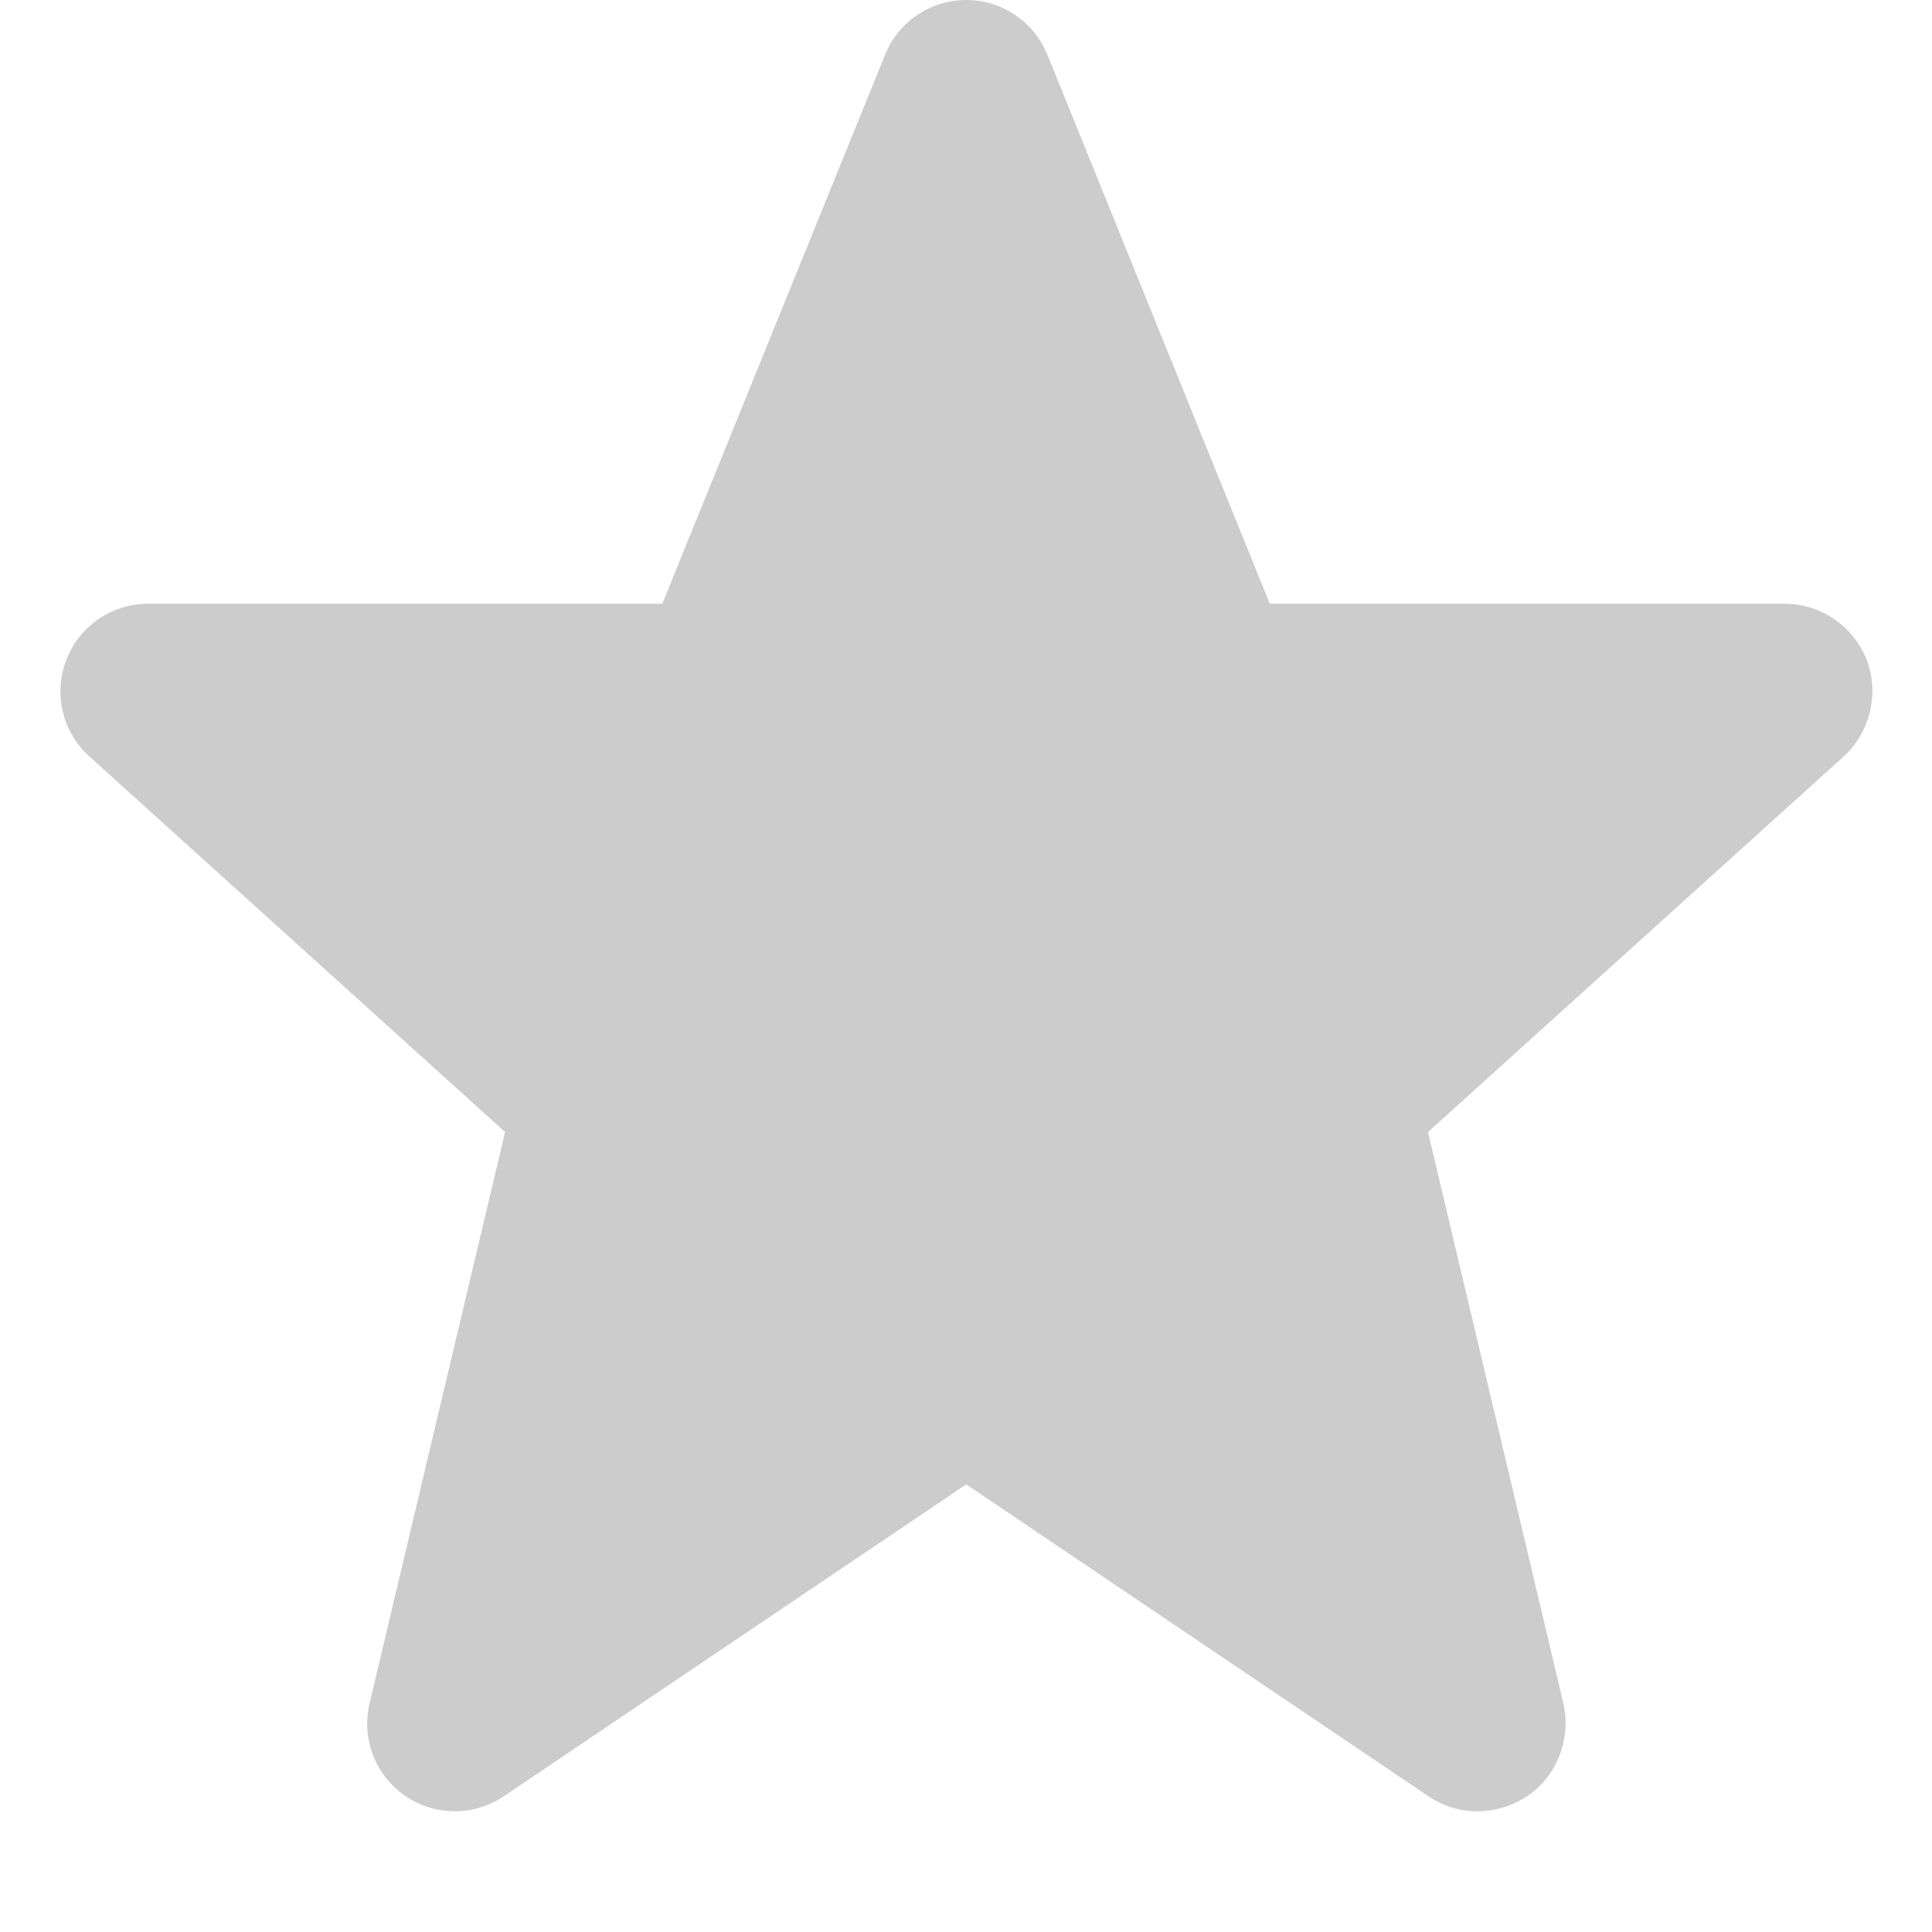
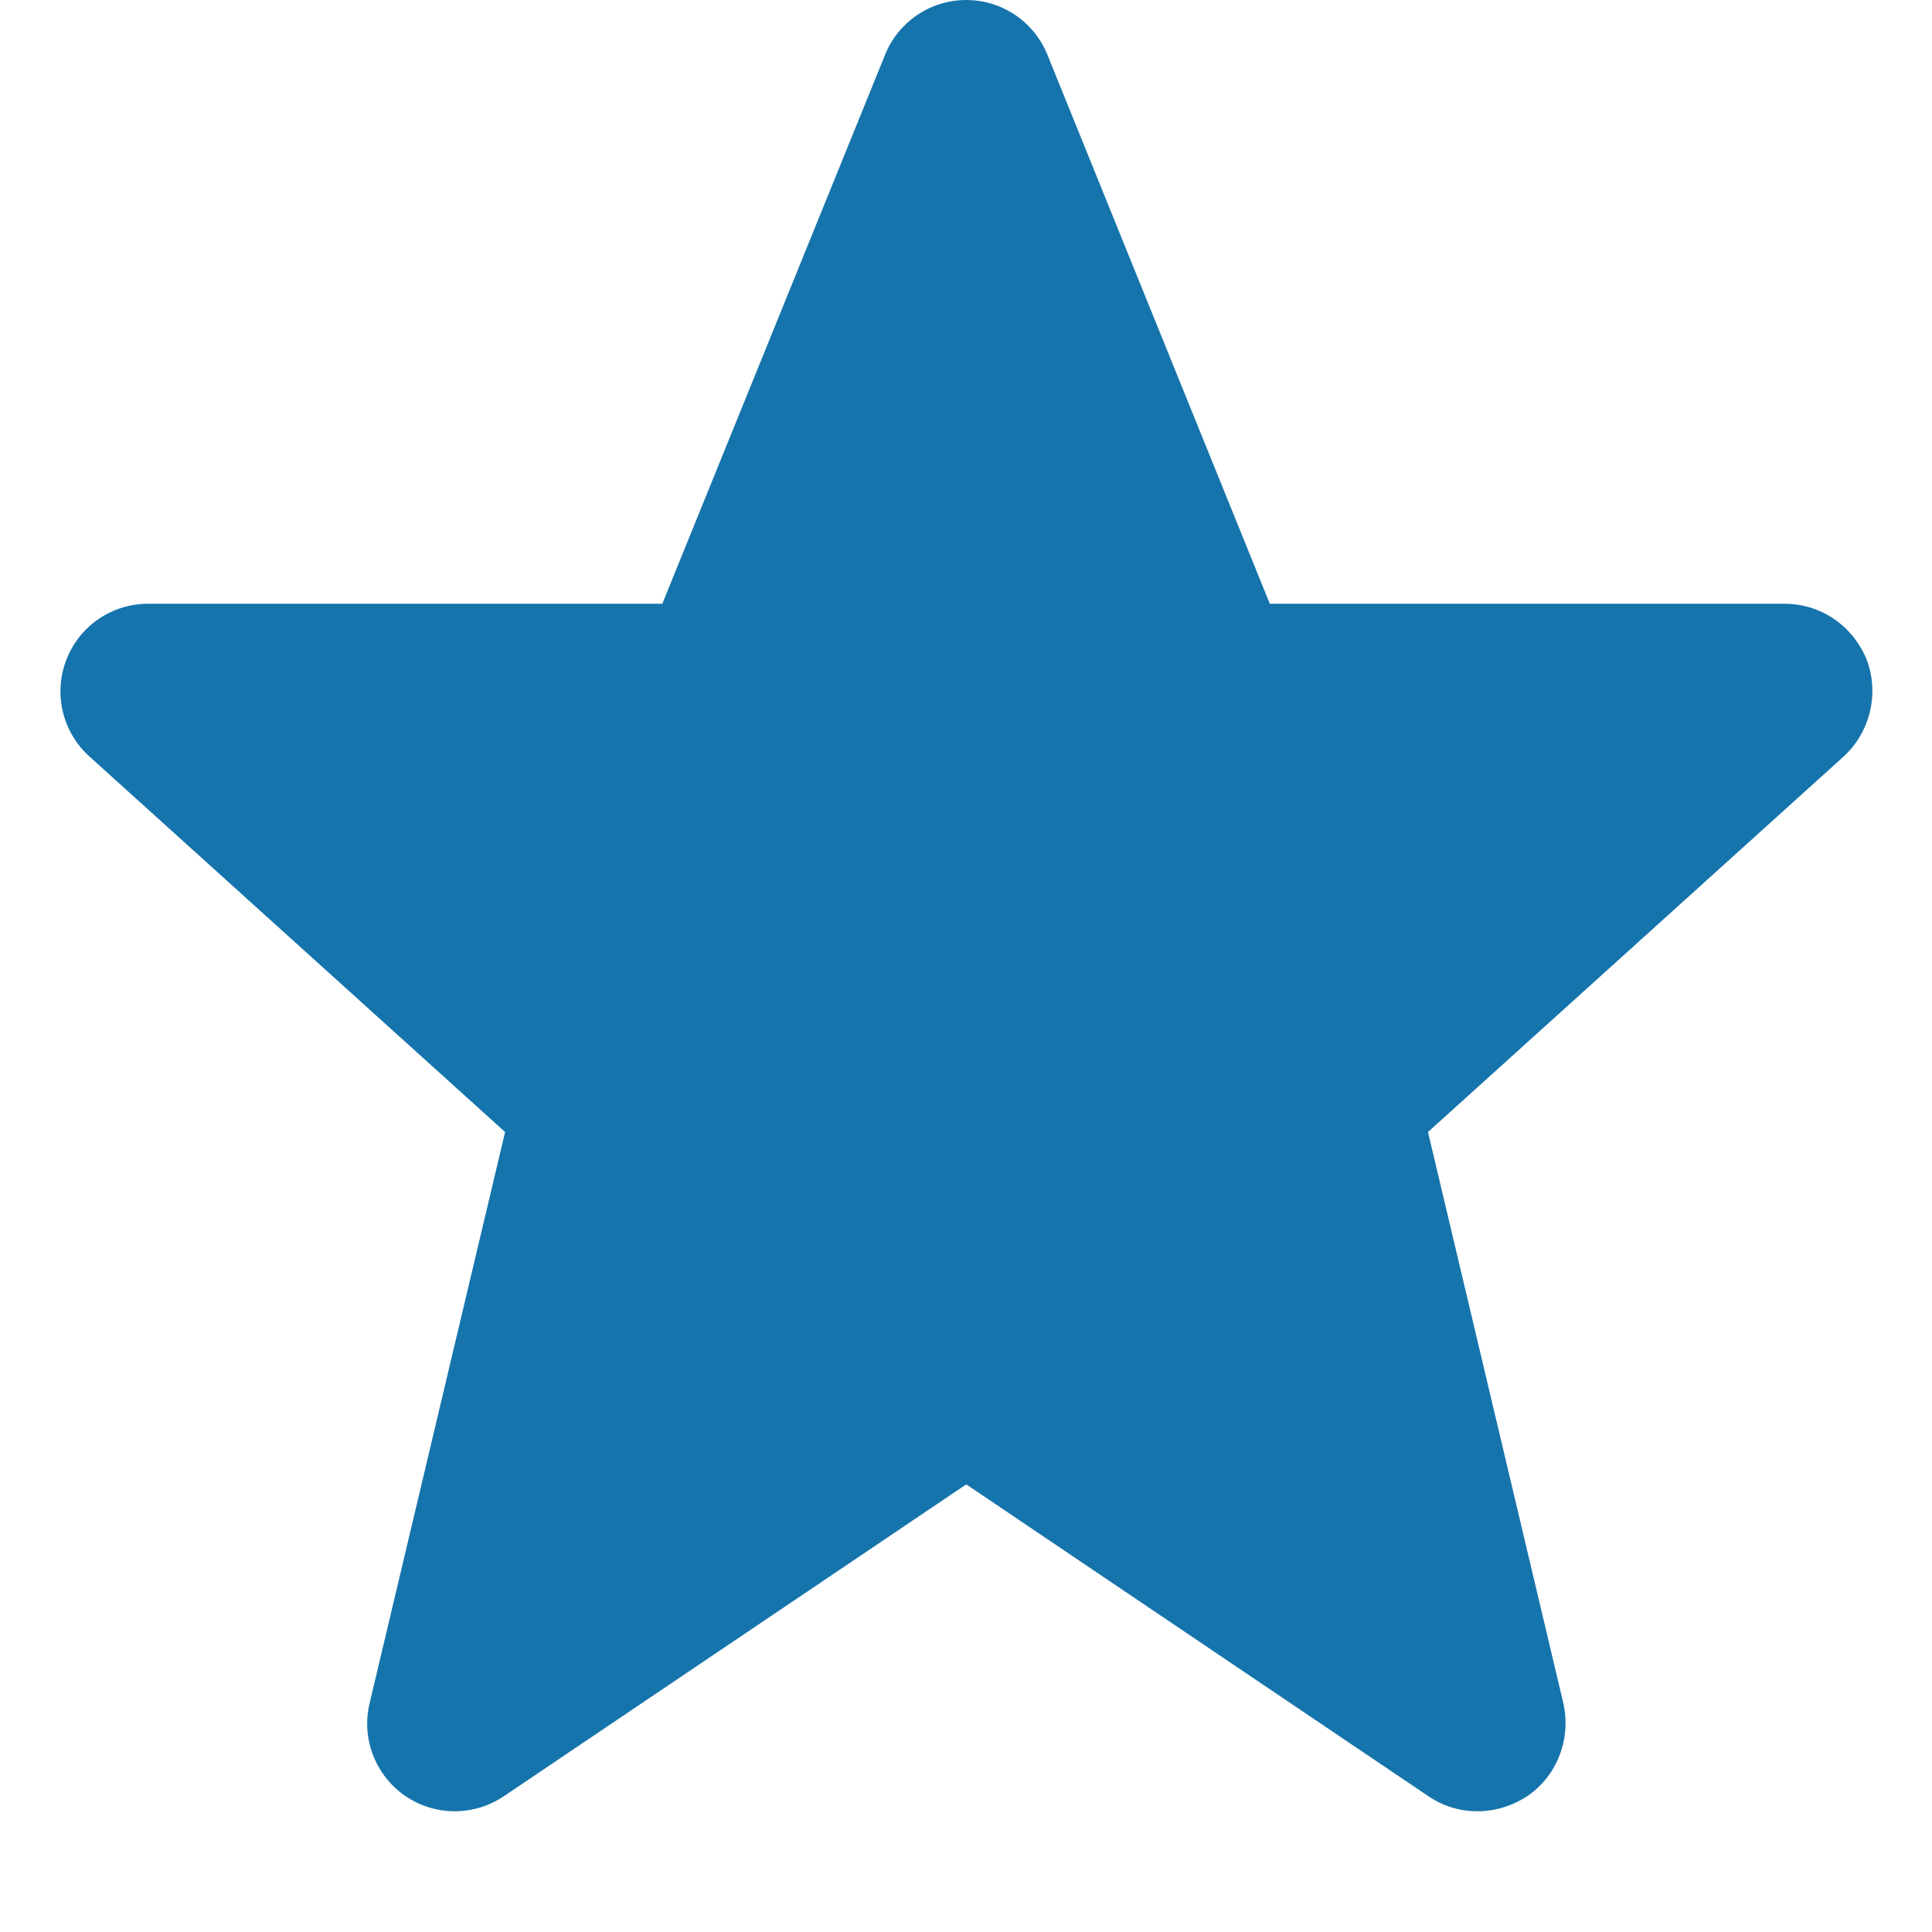
<svg xmlns="http://www.w3.org/2000/svg" width="16" height="16">
-   <path fill="#CCCCCC" d="M12.236 15c-.146 0-.283-.041-.406-.124l-3.828-2.583-3.83 2.583c-.123.083-.265.124-.406.124-.145 0-.289-.043-.413-.129-.246-.171-.362-.475-.292-.766l1.122-4.73-3.439-3.107c-.225-.2-.303-.519-.196-.8.106-.282.376-.468.678-.468h4.259l1.843-4.542c.109-.277.377-.458.674-.458.297 0 .564.181.674.458l1.84 4.542h4.262c.306 0 .57.186.683.468.104.281.024.601-.196.8l-3.439 3.107 1.121 4.73c.065.291-.047.595-.293.766-.129.086-.273.129-.418.129z" />
+   <path fill="#1674AC" d="M12.236 15c-.146 0-.283-.041-.406-.124l-3.828-2.583-3.83 2.583c-.123.083-.265.124-.406.124-.145 0-.289-.043-.413-.129-.246-.171-.362-.475-.292-.766l1.122-4.73-3.439-3.107c-.225-.2-.303-.519-.196-.8.106-.282.376-.468.678-.468h4.259l1.843-4.542c.109-.277.377-.458.674-.458.297 0 .564.181.674.458l1.84 4.542h4.262c.306 0 .57.186.683.468.104.281.024.601-.196.8l-3.439 3.107 1.121 4.73c.065.291-.047.595-.293.766-.129.086-.273.129-.418.129z" />
</svg>
